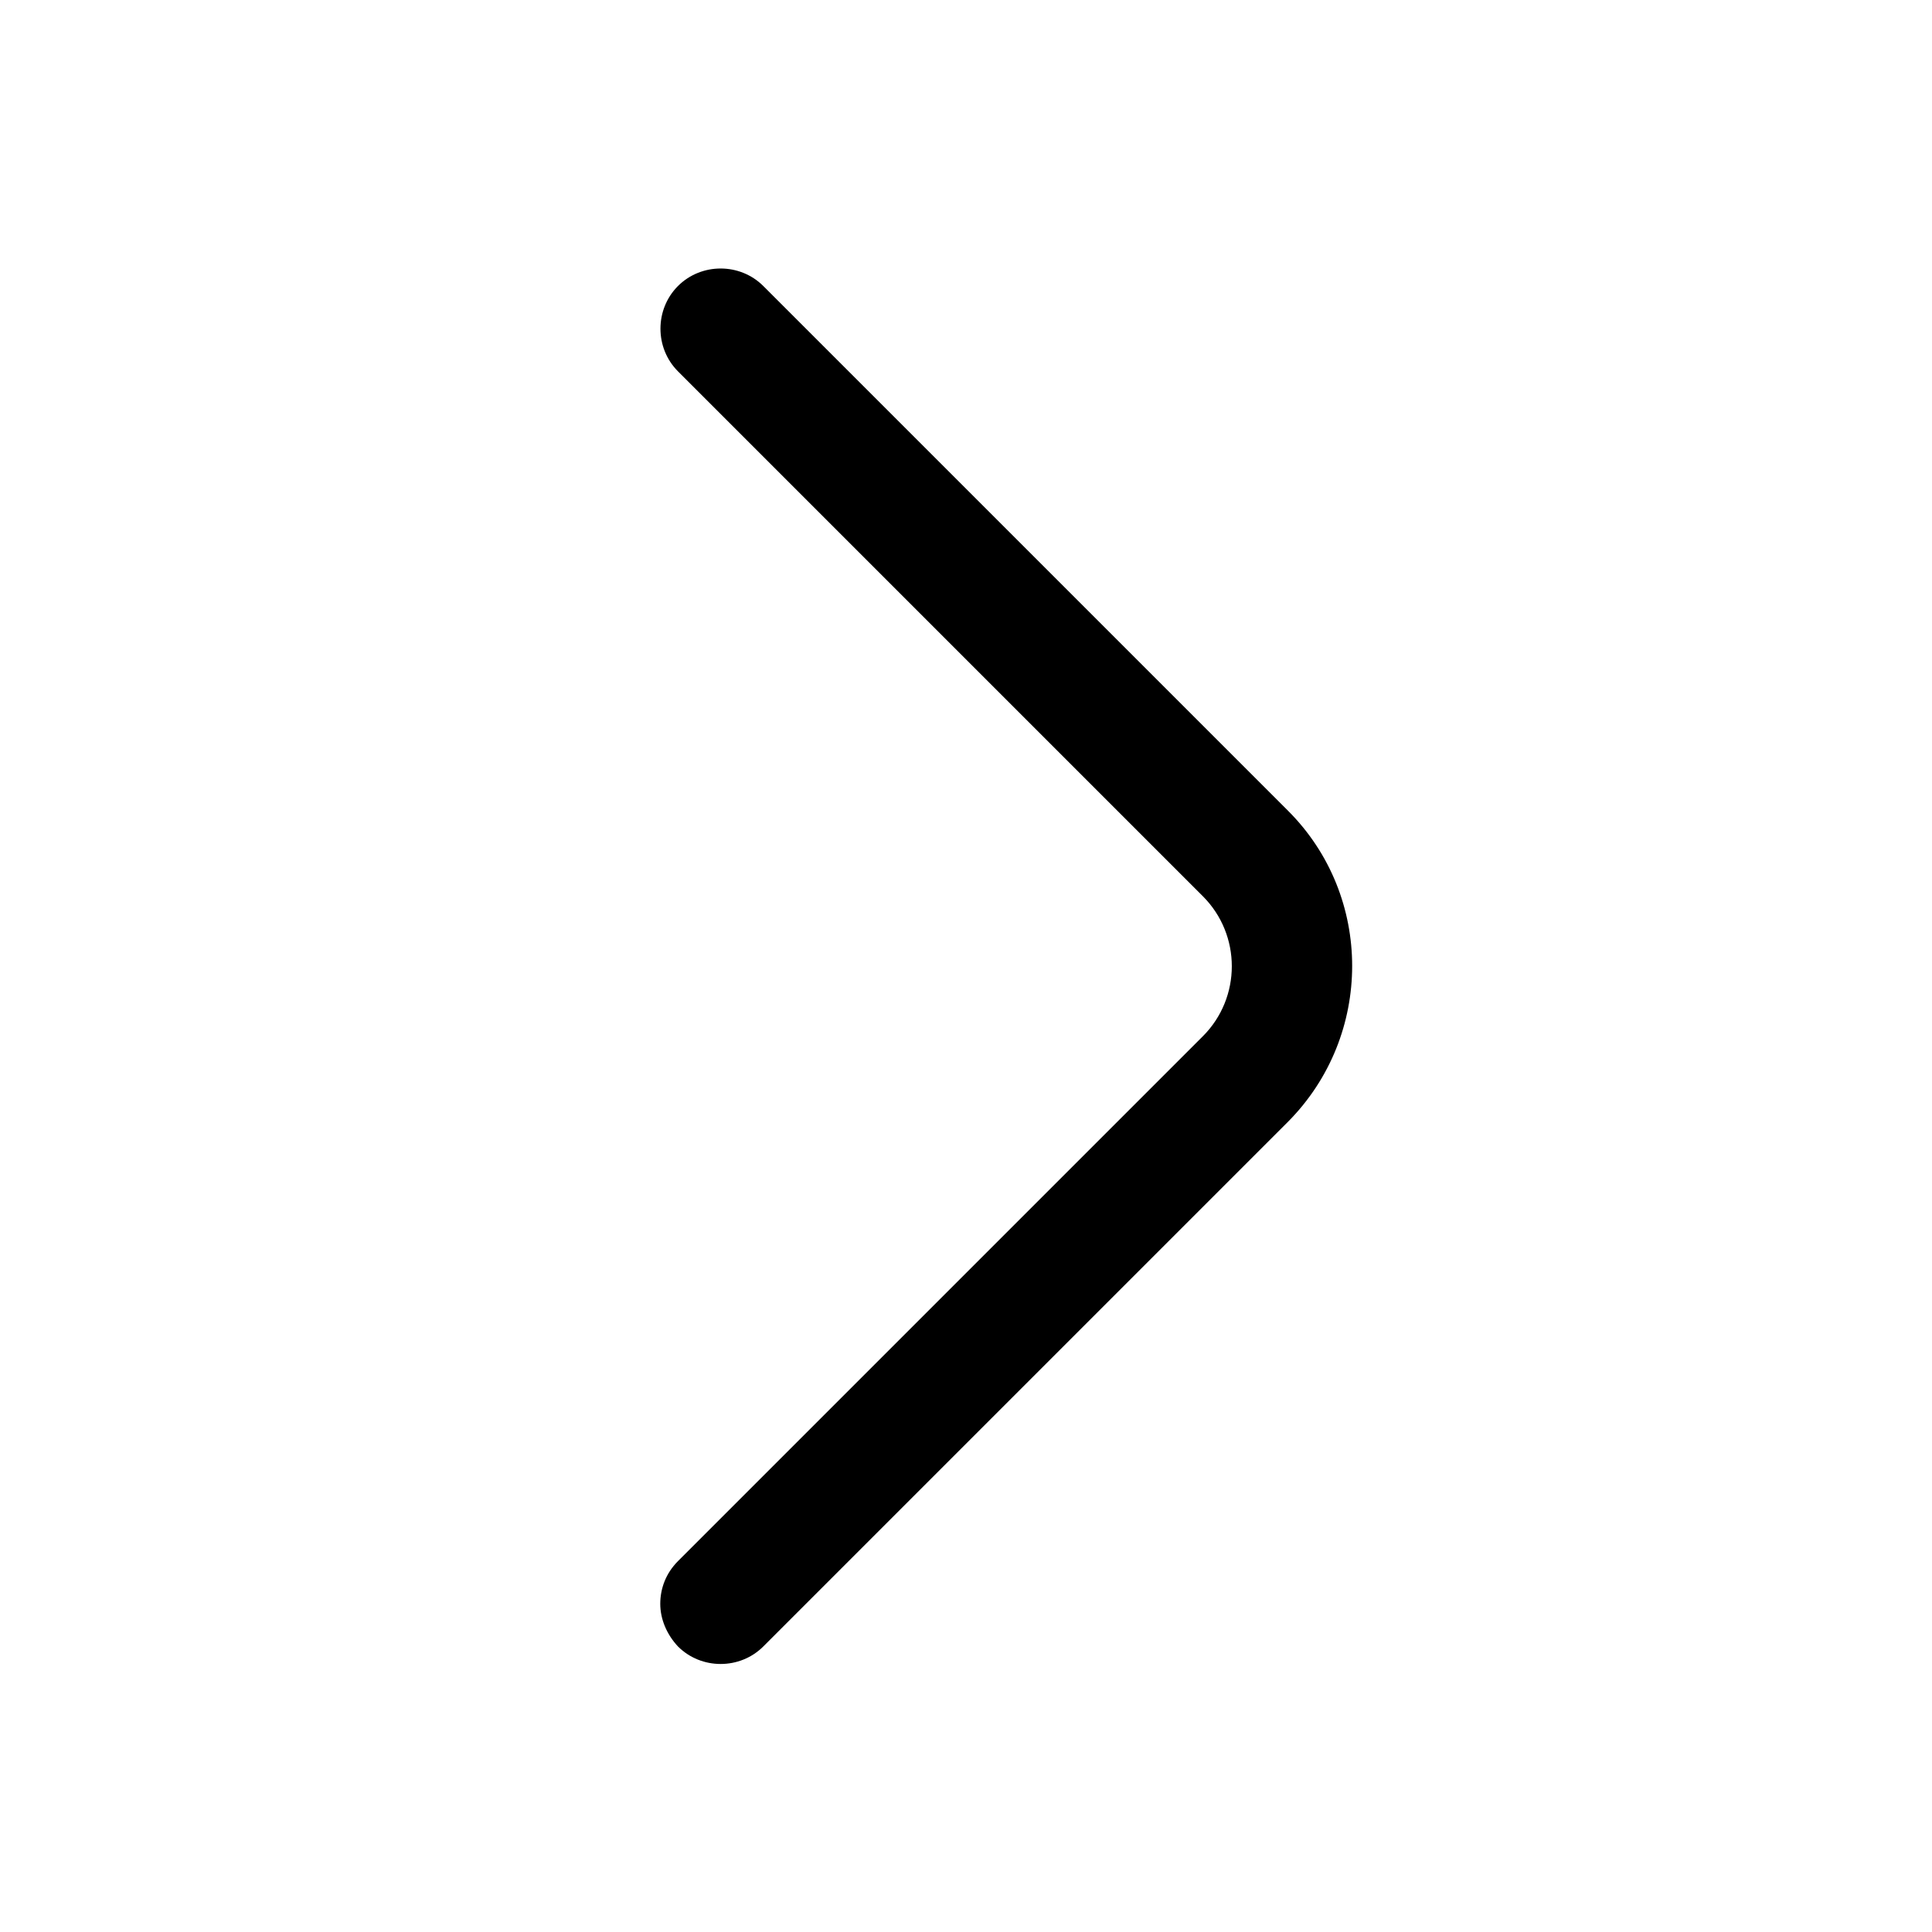
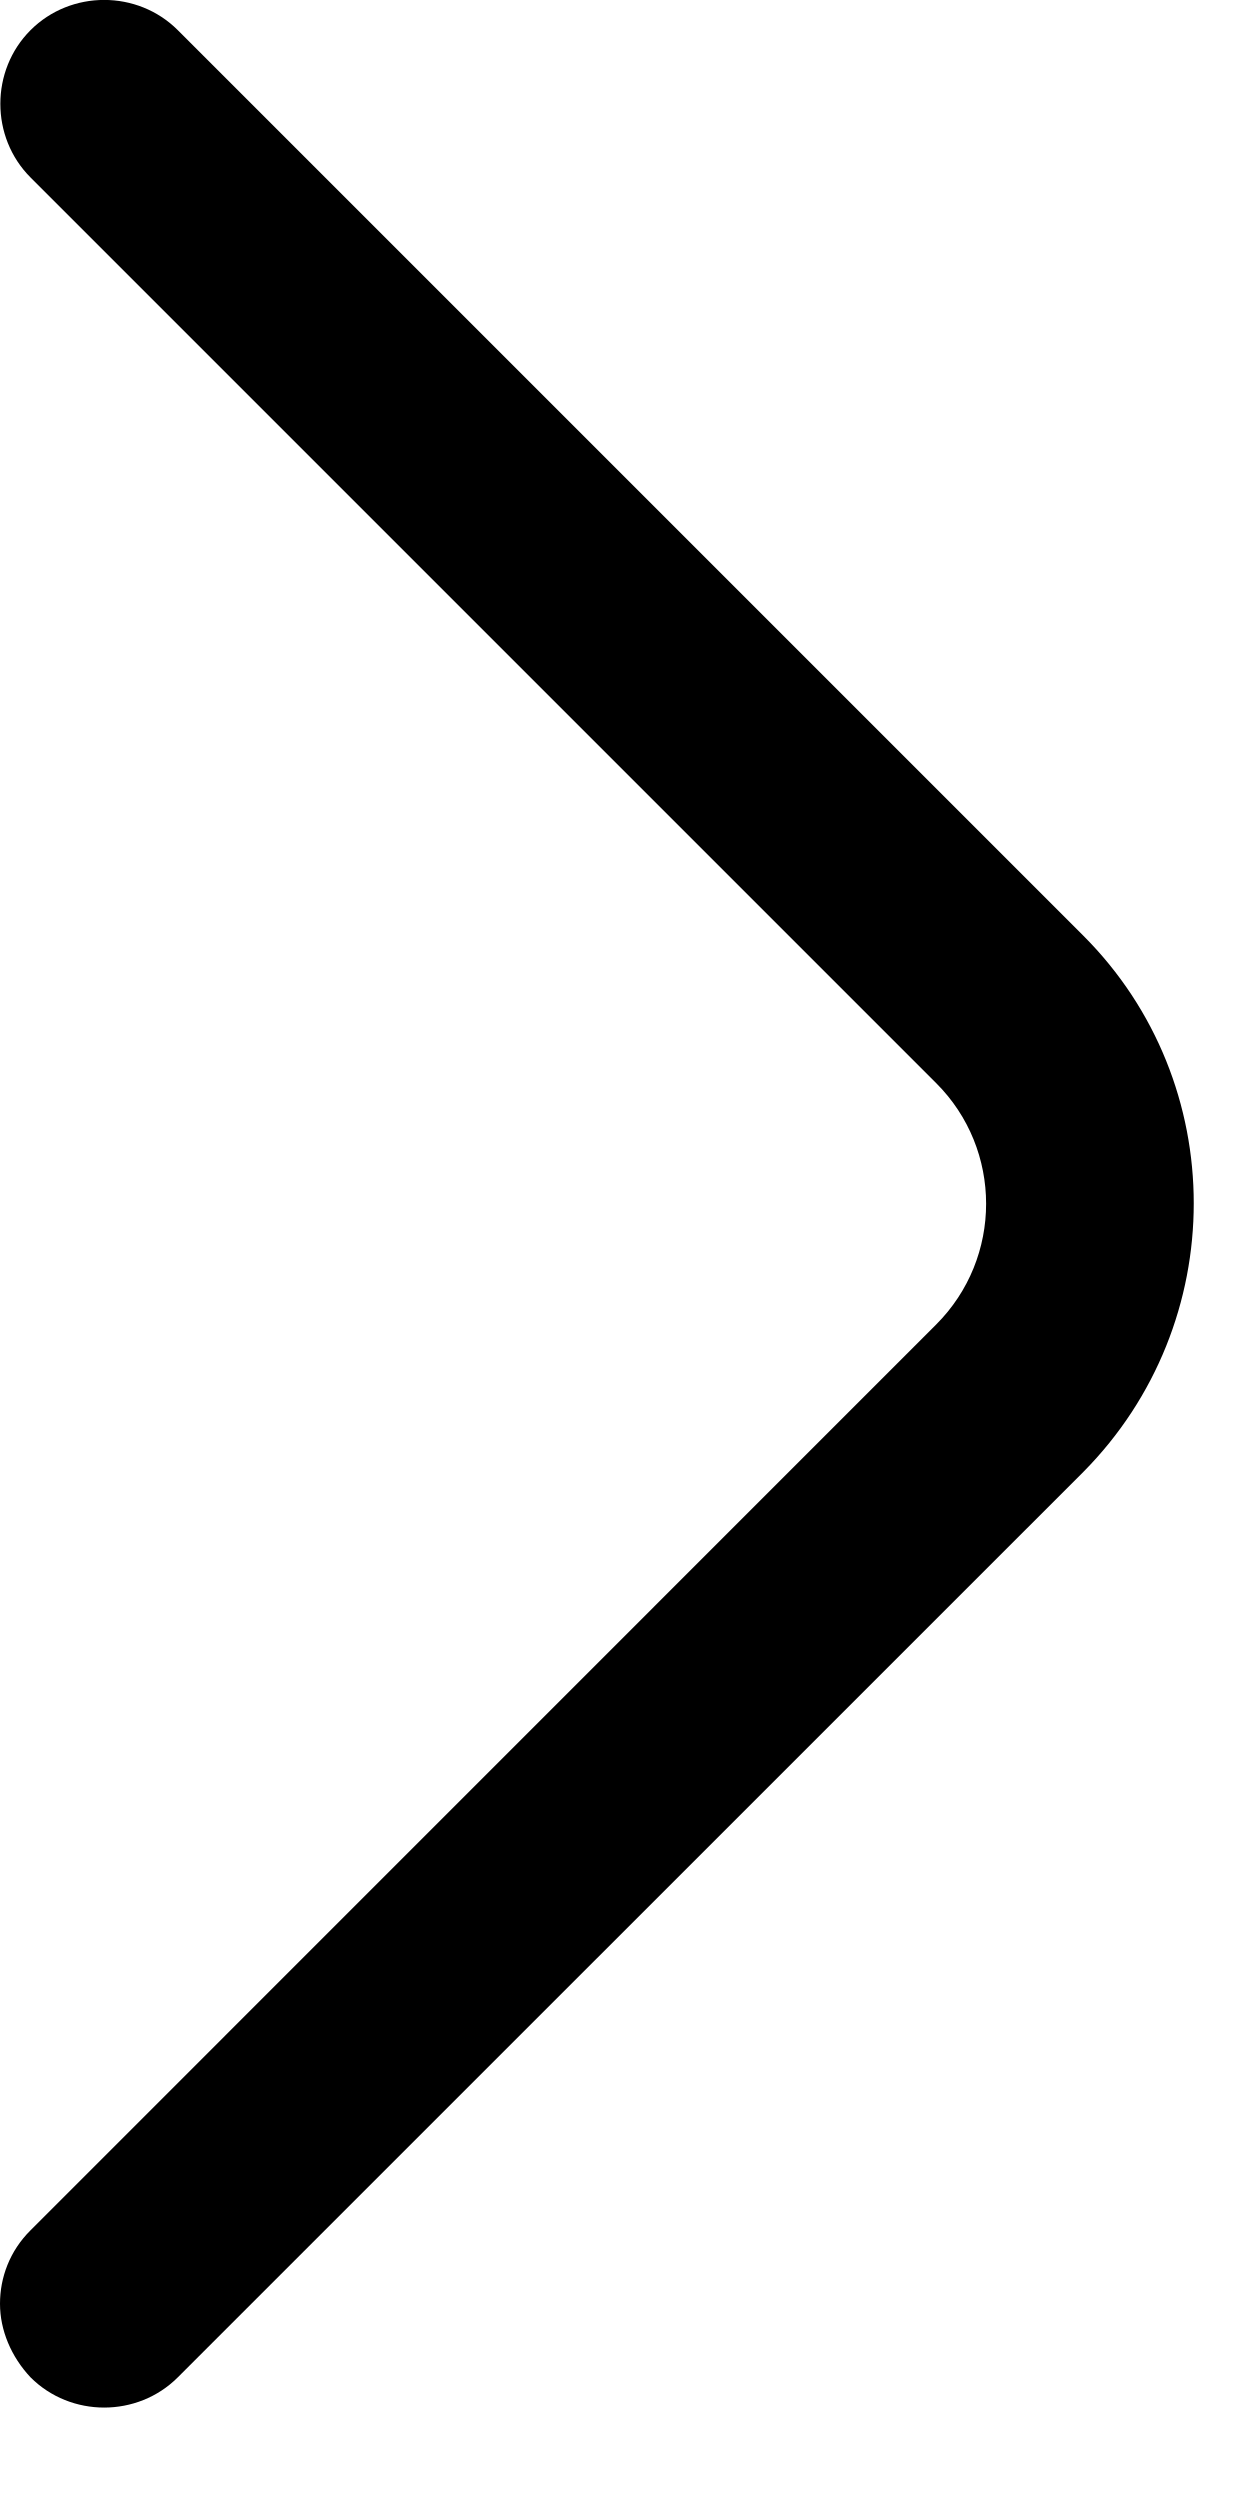
- <svg xmlns="http://www.w3.org/2000/svg" width="24" height="24" viewBox="0 0 24 24" fill="none">
-   <path d="M8.202 19.923C8.202 19.733 8.272 19.543 8.422 19.393L14.942 12.873C15.422 12.393 15.422 11.613 14.942 11.133L8.422 4.613C8.132 4.323 8.132 3.843 8.422 3.553C8.712 3.263 9.192 3.263 9.482 3.553L16.002 10.073C17.062 11.133 17.062 12.863 16.002 13.933L9.482 20.453C9.192 20.743 8.712 20.743 8.422 20.453C8.282 20.303 8.202 20.113 8.202 19.923Z" fill="black" />
+ <svg xmlns="http://www.w3.org/2000/svg" width="9" height="18" viewBox="0 0 9 18" fill="none">
+   <path d="M-0 16.587C-0 16.398 0.07 16.207 0.22 16.058L6.74 9.537C7.22 9.057 7.22 8.277 6.74 7.798L0.22 1.278C-0.07 0.988 -0.07 0.507 0.22 0.217C0.51 -0.073 0.99 -0.073 1.28 0.217L7.8 6.737C8.86 7.798 8.86 9.527 7.8 10.598L1.28 17.117C0.99 17.407 0.51 17.407 0.22 17.117C0.08 16.968 -0 16.777 -0 16.587Z" fill="black" />
</svg>
